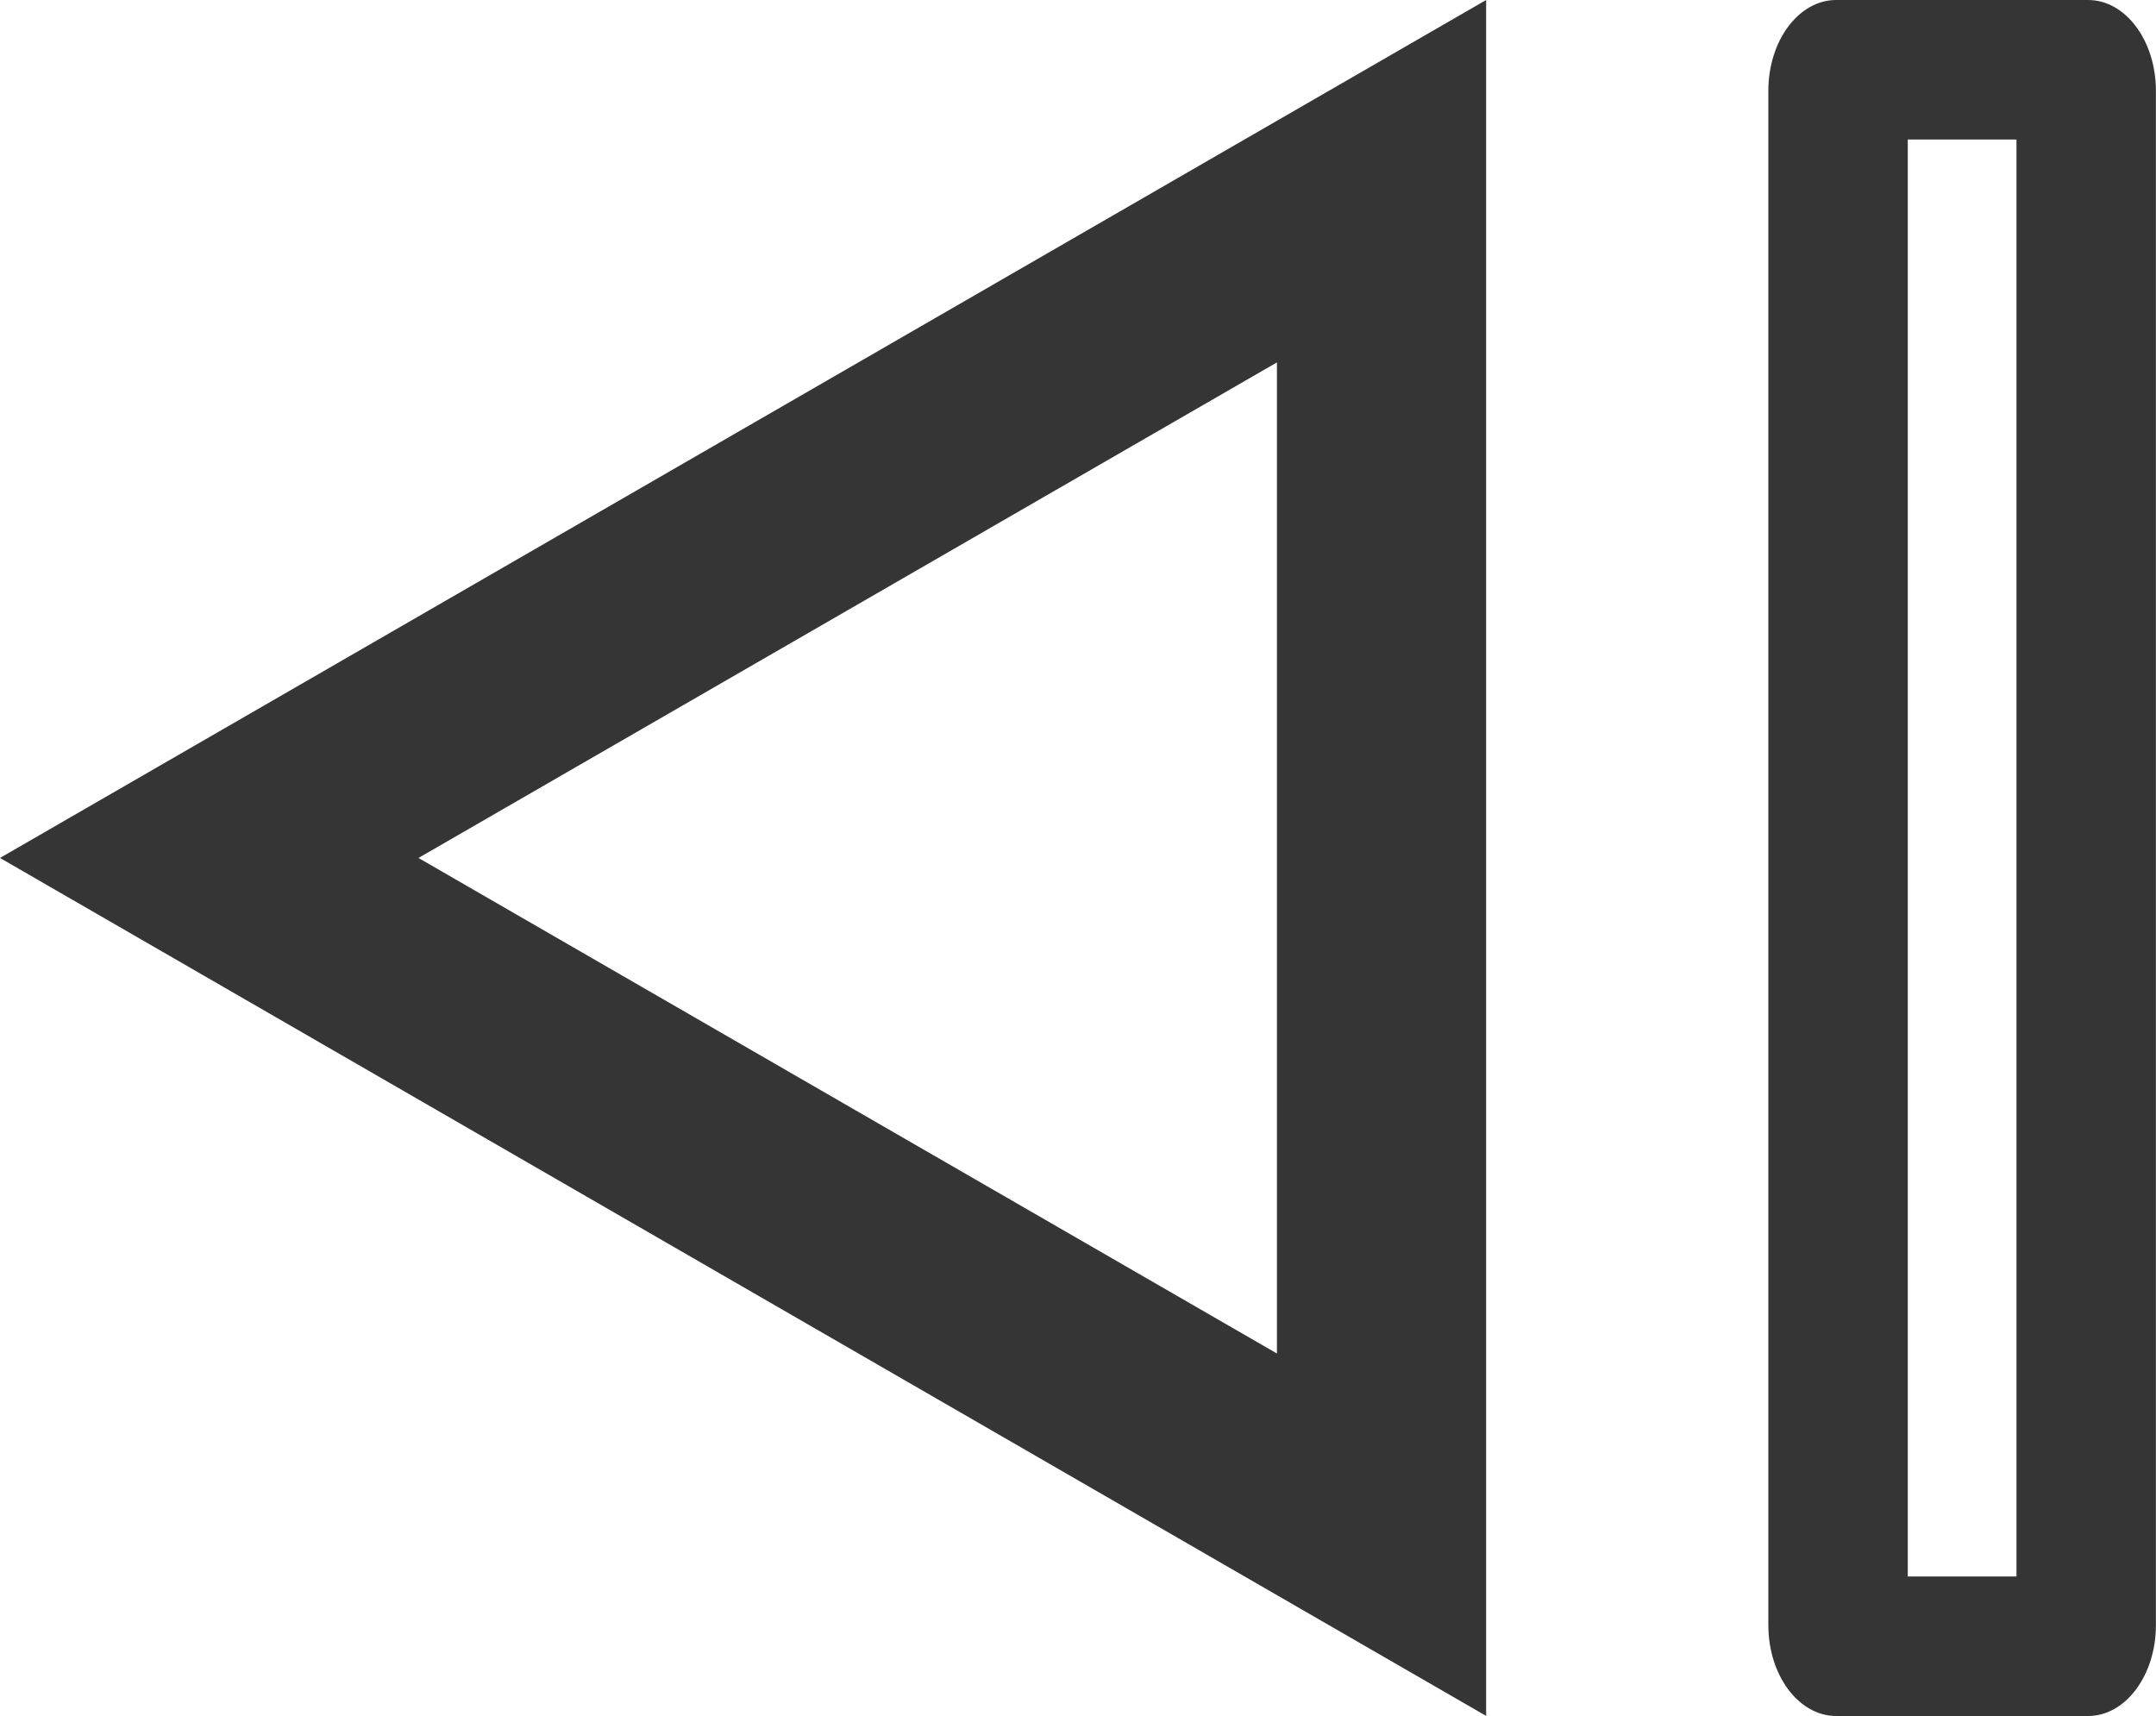
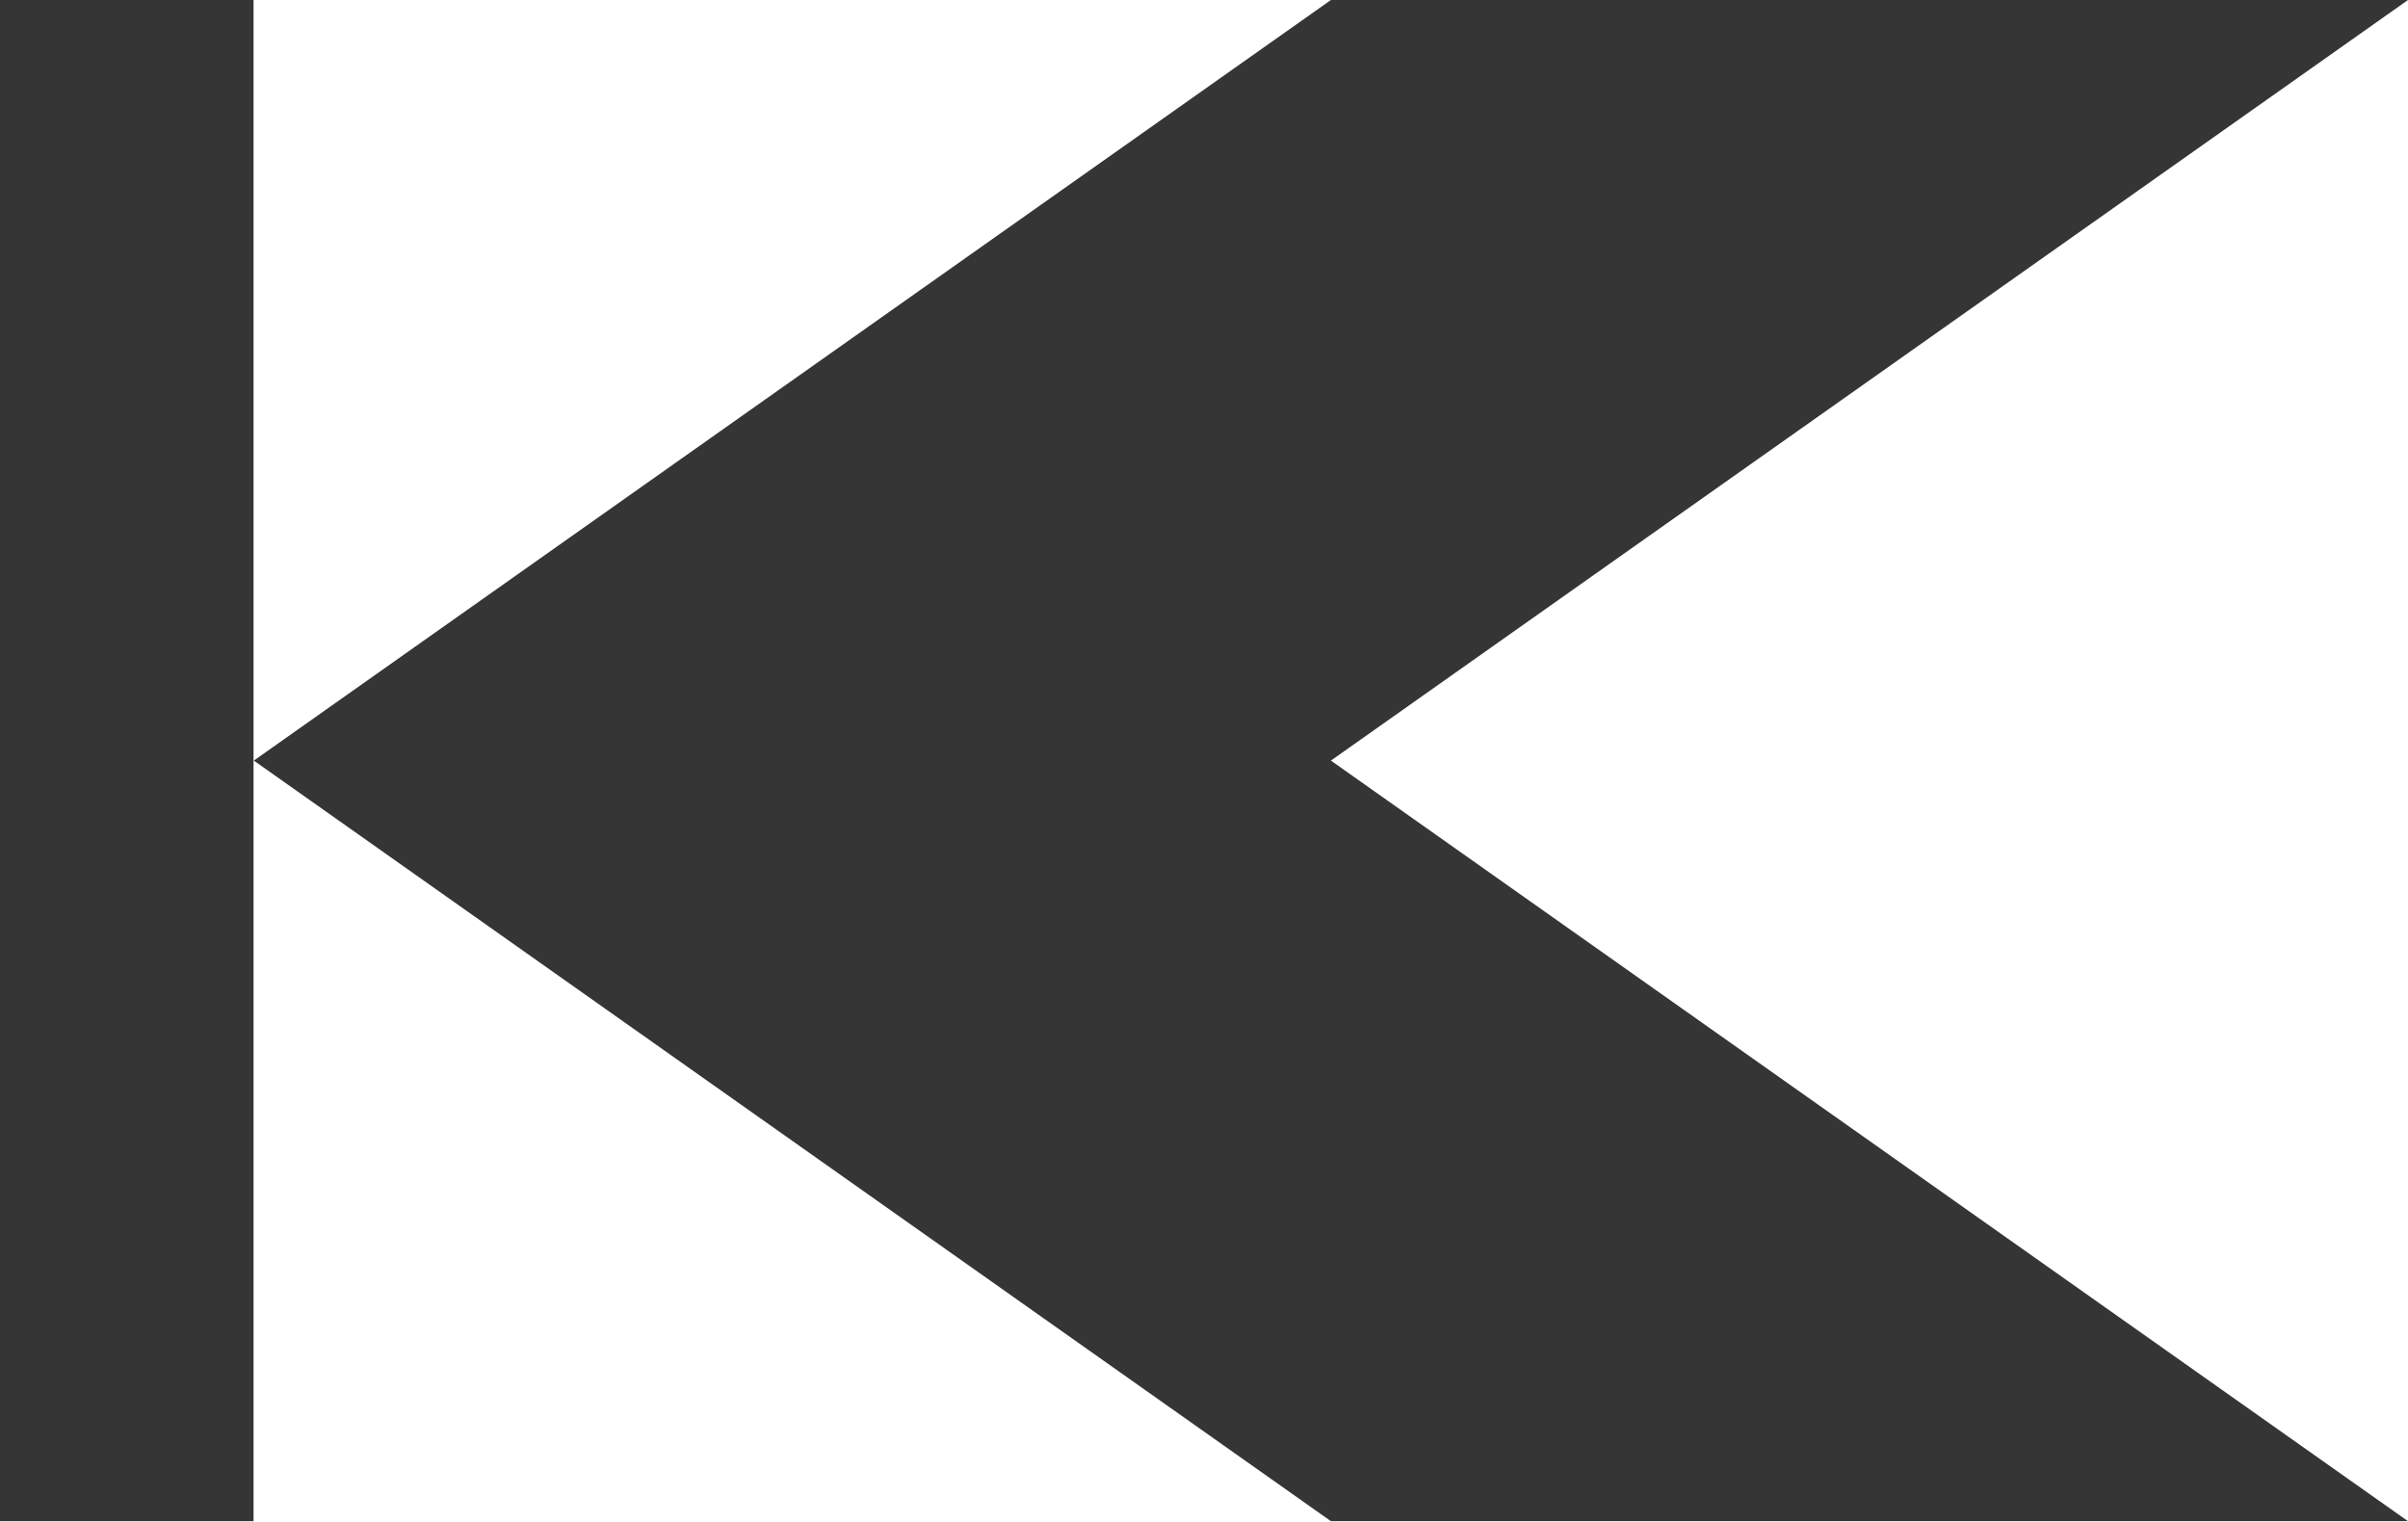
- <svg xmlns="http://www.w3.org/2000/svg" version="1.1" id="Layer_1" x="0px" y="0px" width="25.127px" height="20px" viewBox="0 0 25.127 20" enable-background="new 0 0 25.127 20" xml:space="preserve">
-   <path fill="#353535" d="M23.501,1.626v16.749h-1.267V1.626H23.501 M24.336,0h-2.937c-0.436,0-0.79,0.474-0.79,1.059v17.883  c0,0.585,0.354,1.059,0.79,1.059h2.937c0.436,0,0.79-0.474,0.79-1.059V1.059C25.126,0.474,24.772,0,24.336,0L24.336,0z" />
-   <path fill="#353535" d="M14.882,4.224V10v5.776l-5.003-2.888L4.877,10L9.88,7.112L14.882,4.224 M17.32,0L8.66,5L0,10l8.66,5l8.66,5  V10V0L17.32,0z" />
+ <svg xmlns="http://www.w3.org/2000/svg" version="1.1" id="Layer_1" x="0px" y="0px" width="25.33px" height="16px" viewBox="0 0 25.33 16" enable-background="new 0 0 25.33 16" xml:space="preserve">
+   <polygon fill="#353535" points="14,8 25.33,16 14,16 2.67,8 14,0 25.33,0 " />
+   <rect x="0" fill="#353535" width="2.667" height="16" />
</svg>
